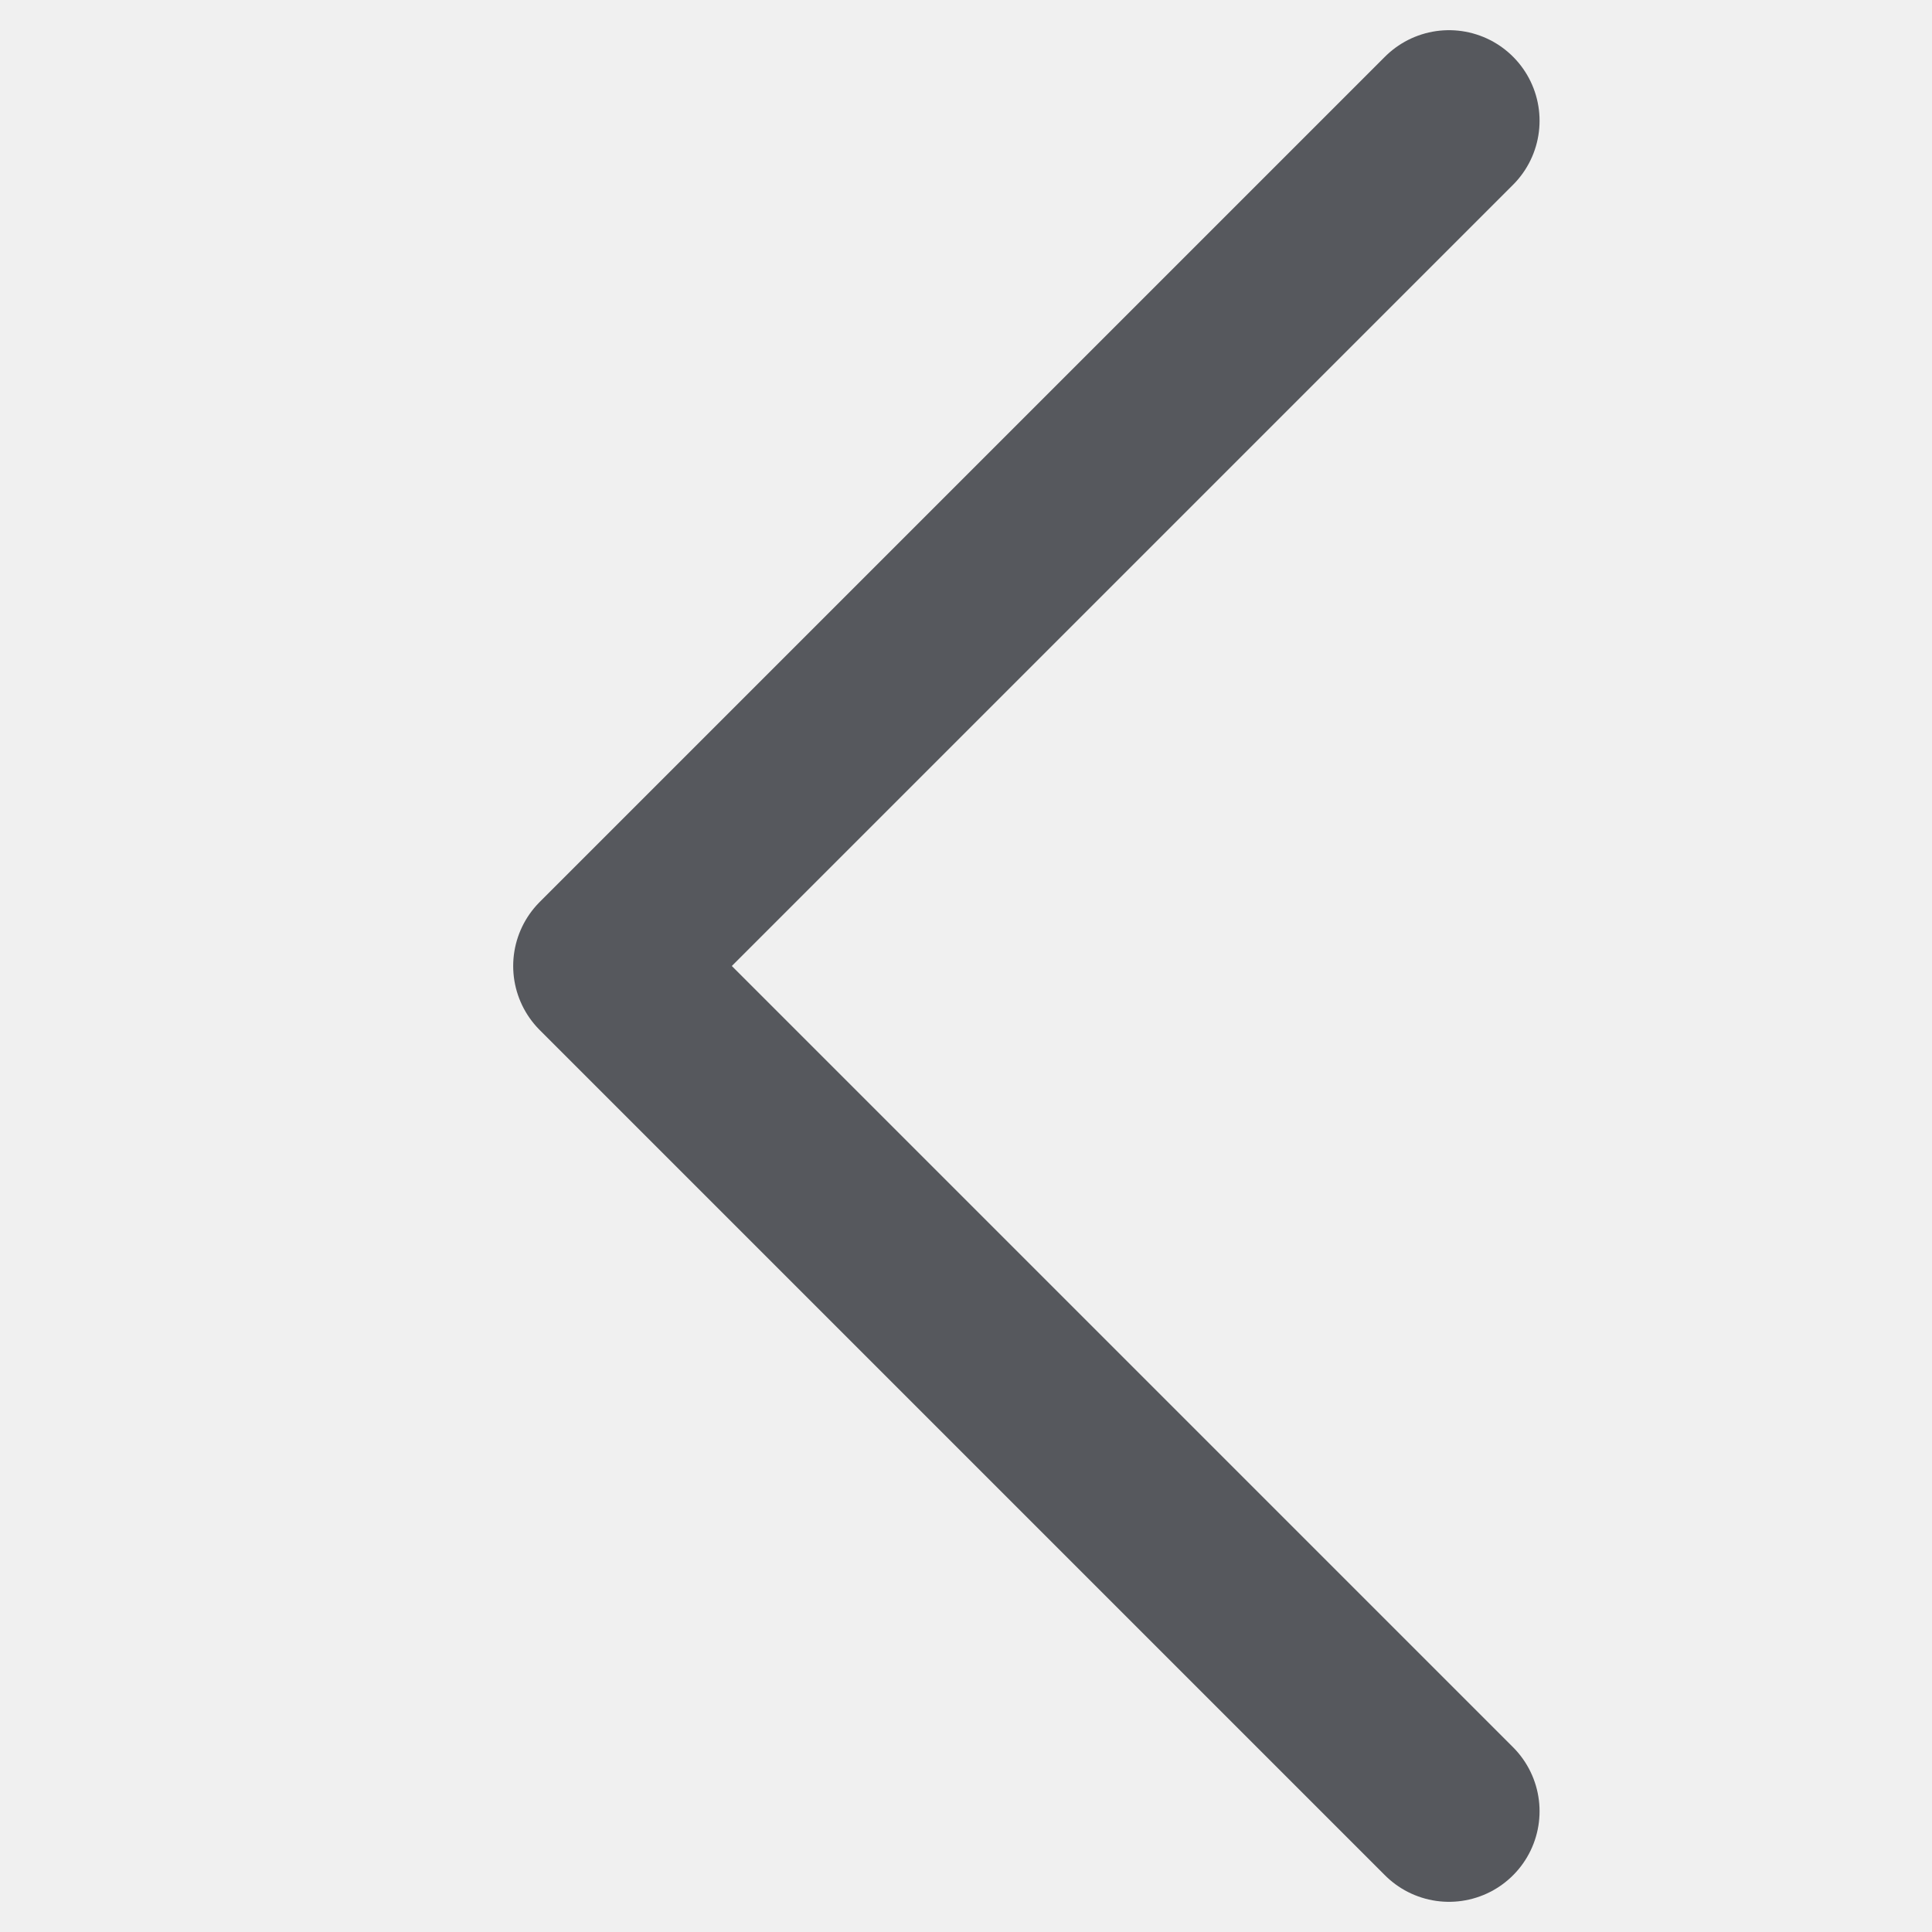
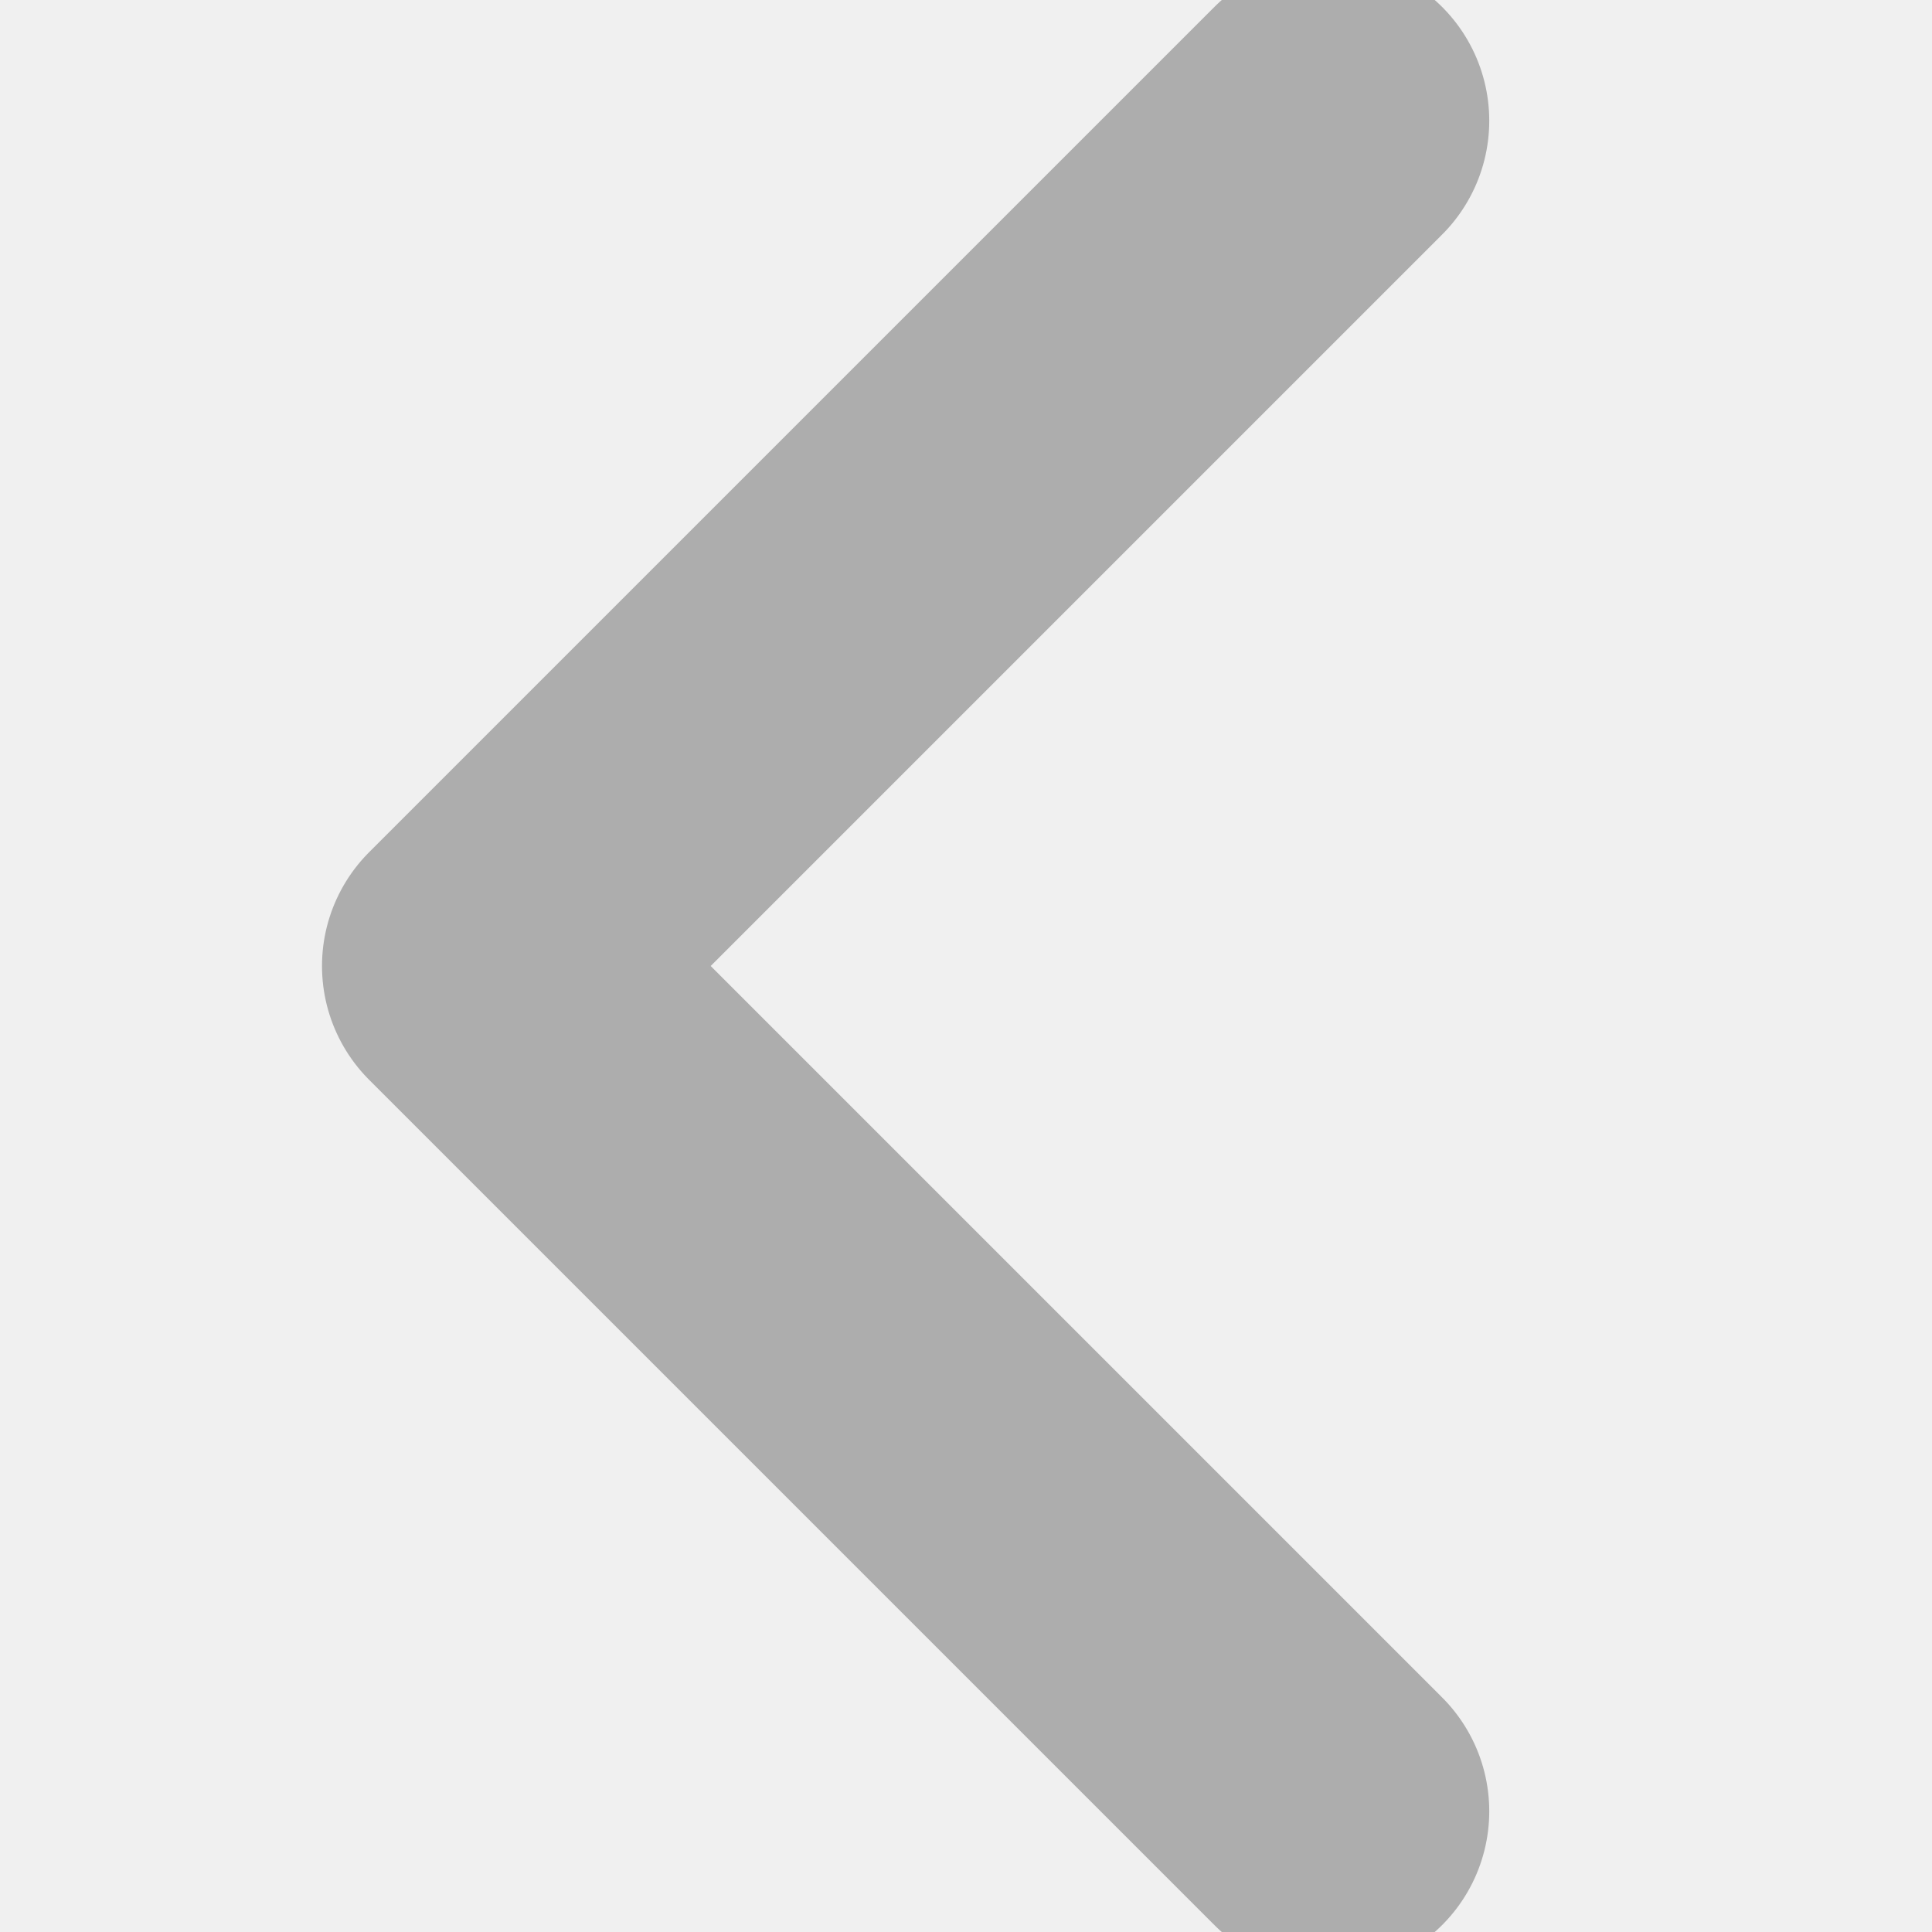
<svg xmlns="http://www.w3.org/2000/svg" width="12" height="12" viewBox="0 0 12 12" fill="none">
-   <path d="M9 0.75L3.75 6L9 11.25" stroke="#56585D" stroke-width="1.125" stroke-linecap="round" stroke-linejoin="round" />
+   <g clip-path="url(#clip0_948_1748)">
+     <path d="M8.25 0.75L3 6L8.25 11.25" stroke="#ADADAD" stroke-width="2" stroke-linecap="round" stroke-linejoin="round" />
+   </g>
+   <defs>
+     <clipPath id="clip0_948_1748">
+       <rect width="12" height="12" fill="white" transform="matrix(-1 0 0 1 12 0)" />
+     </clipPath>
+   </defs>
</svg>
